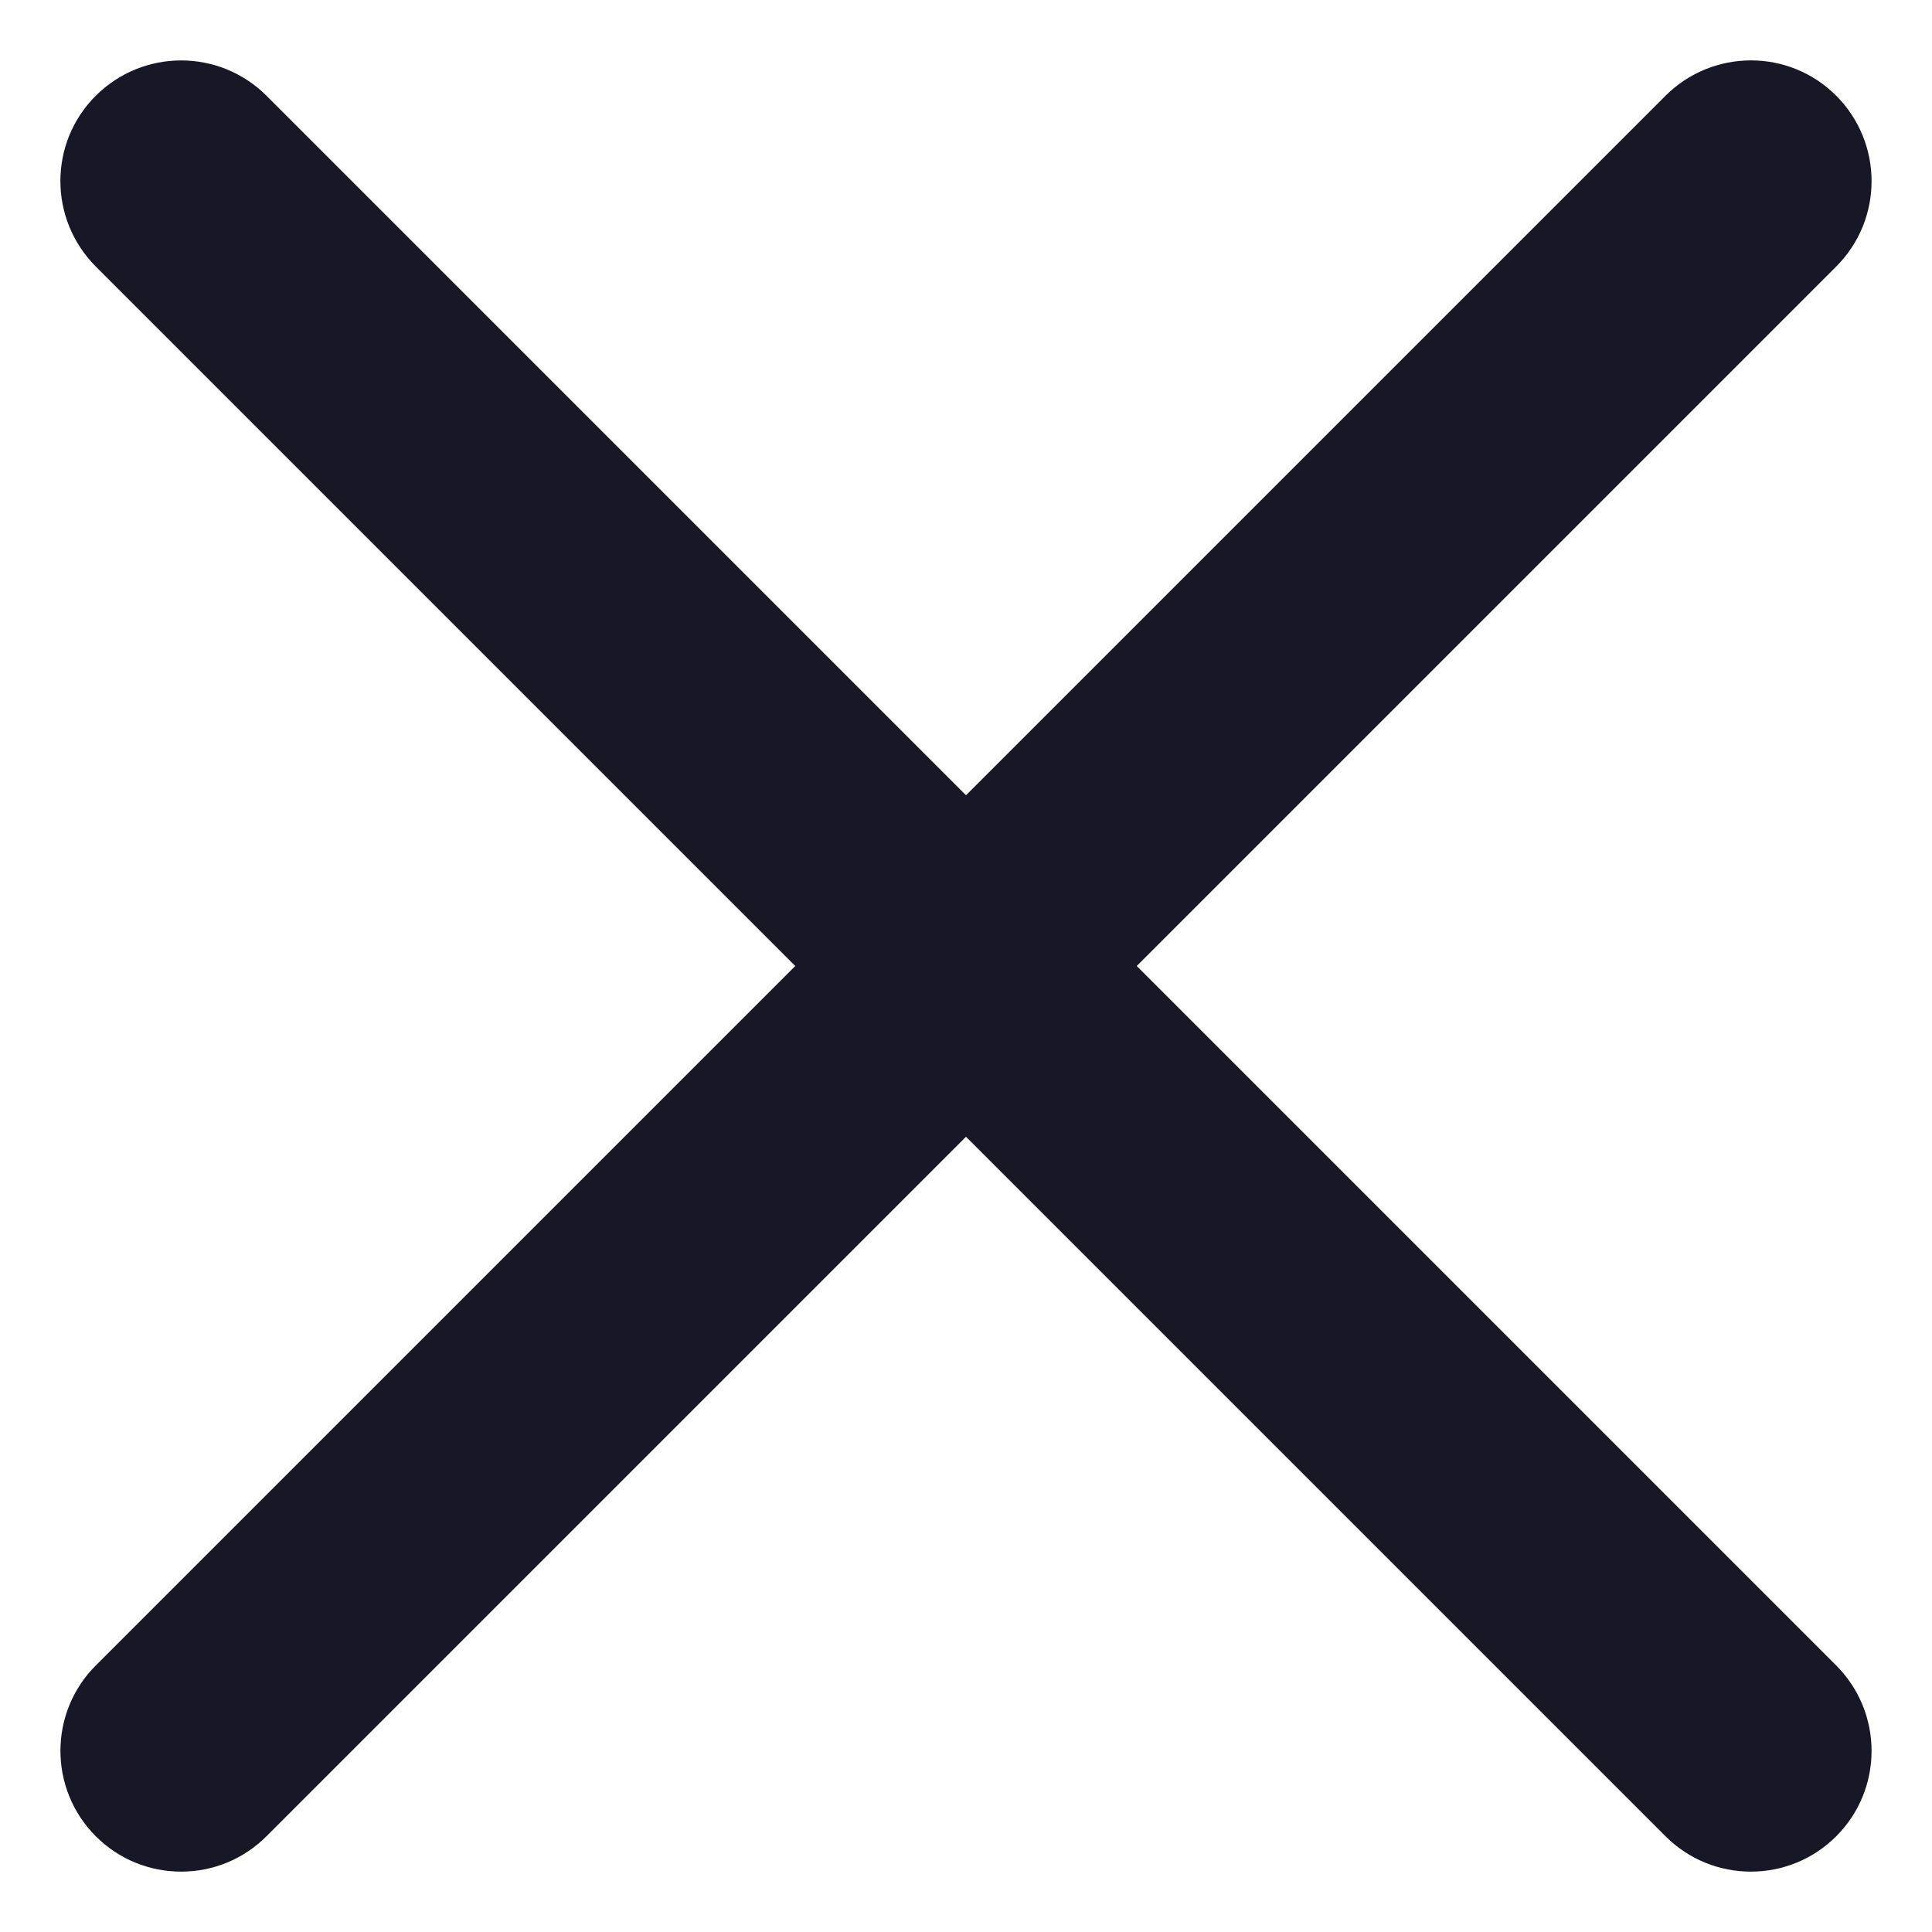
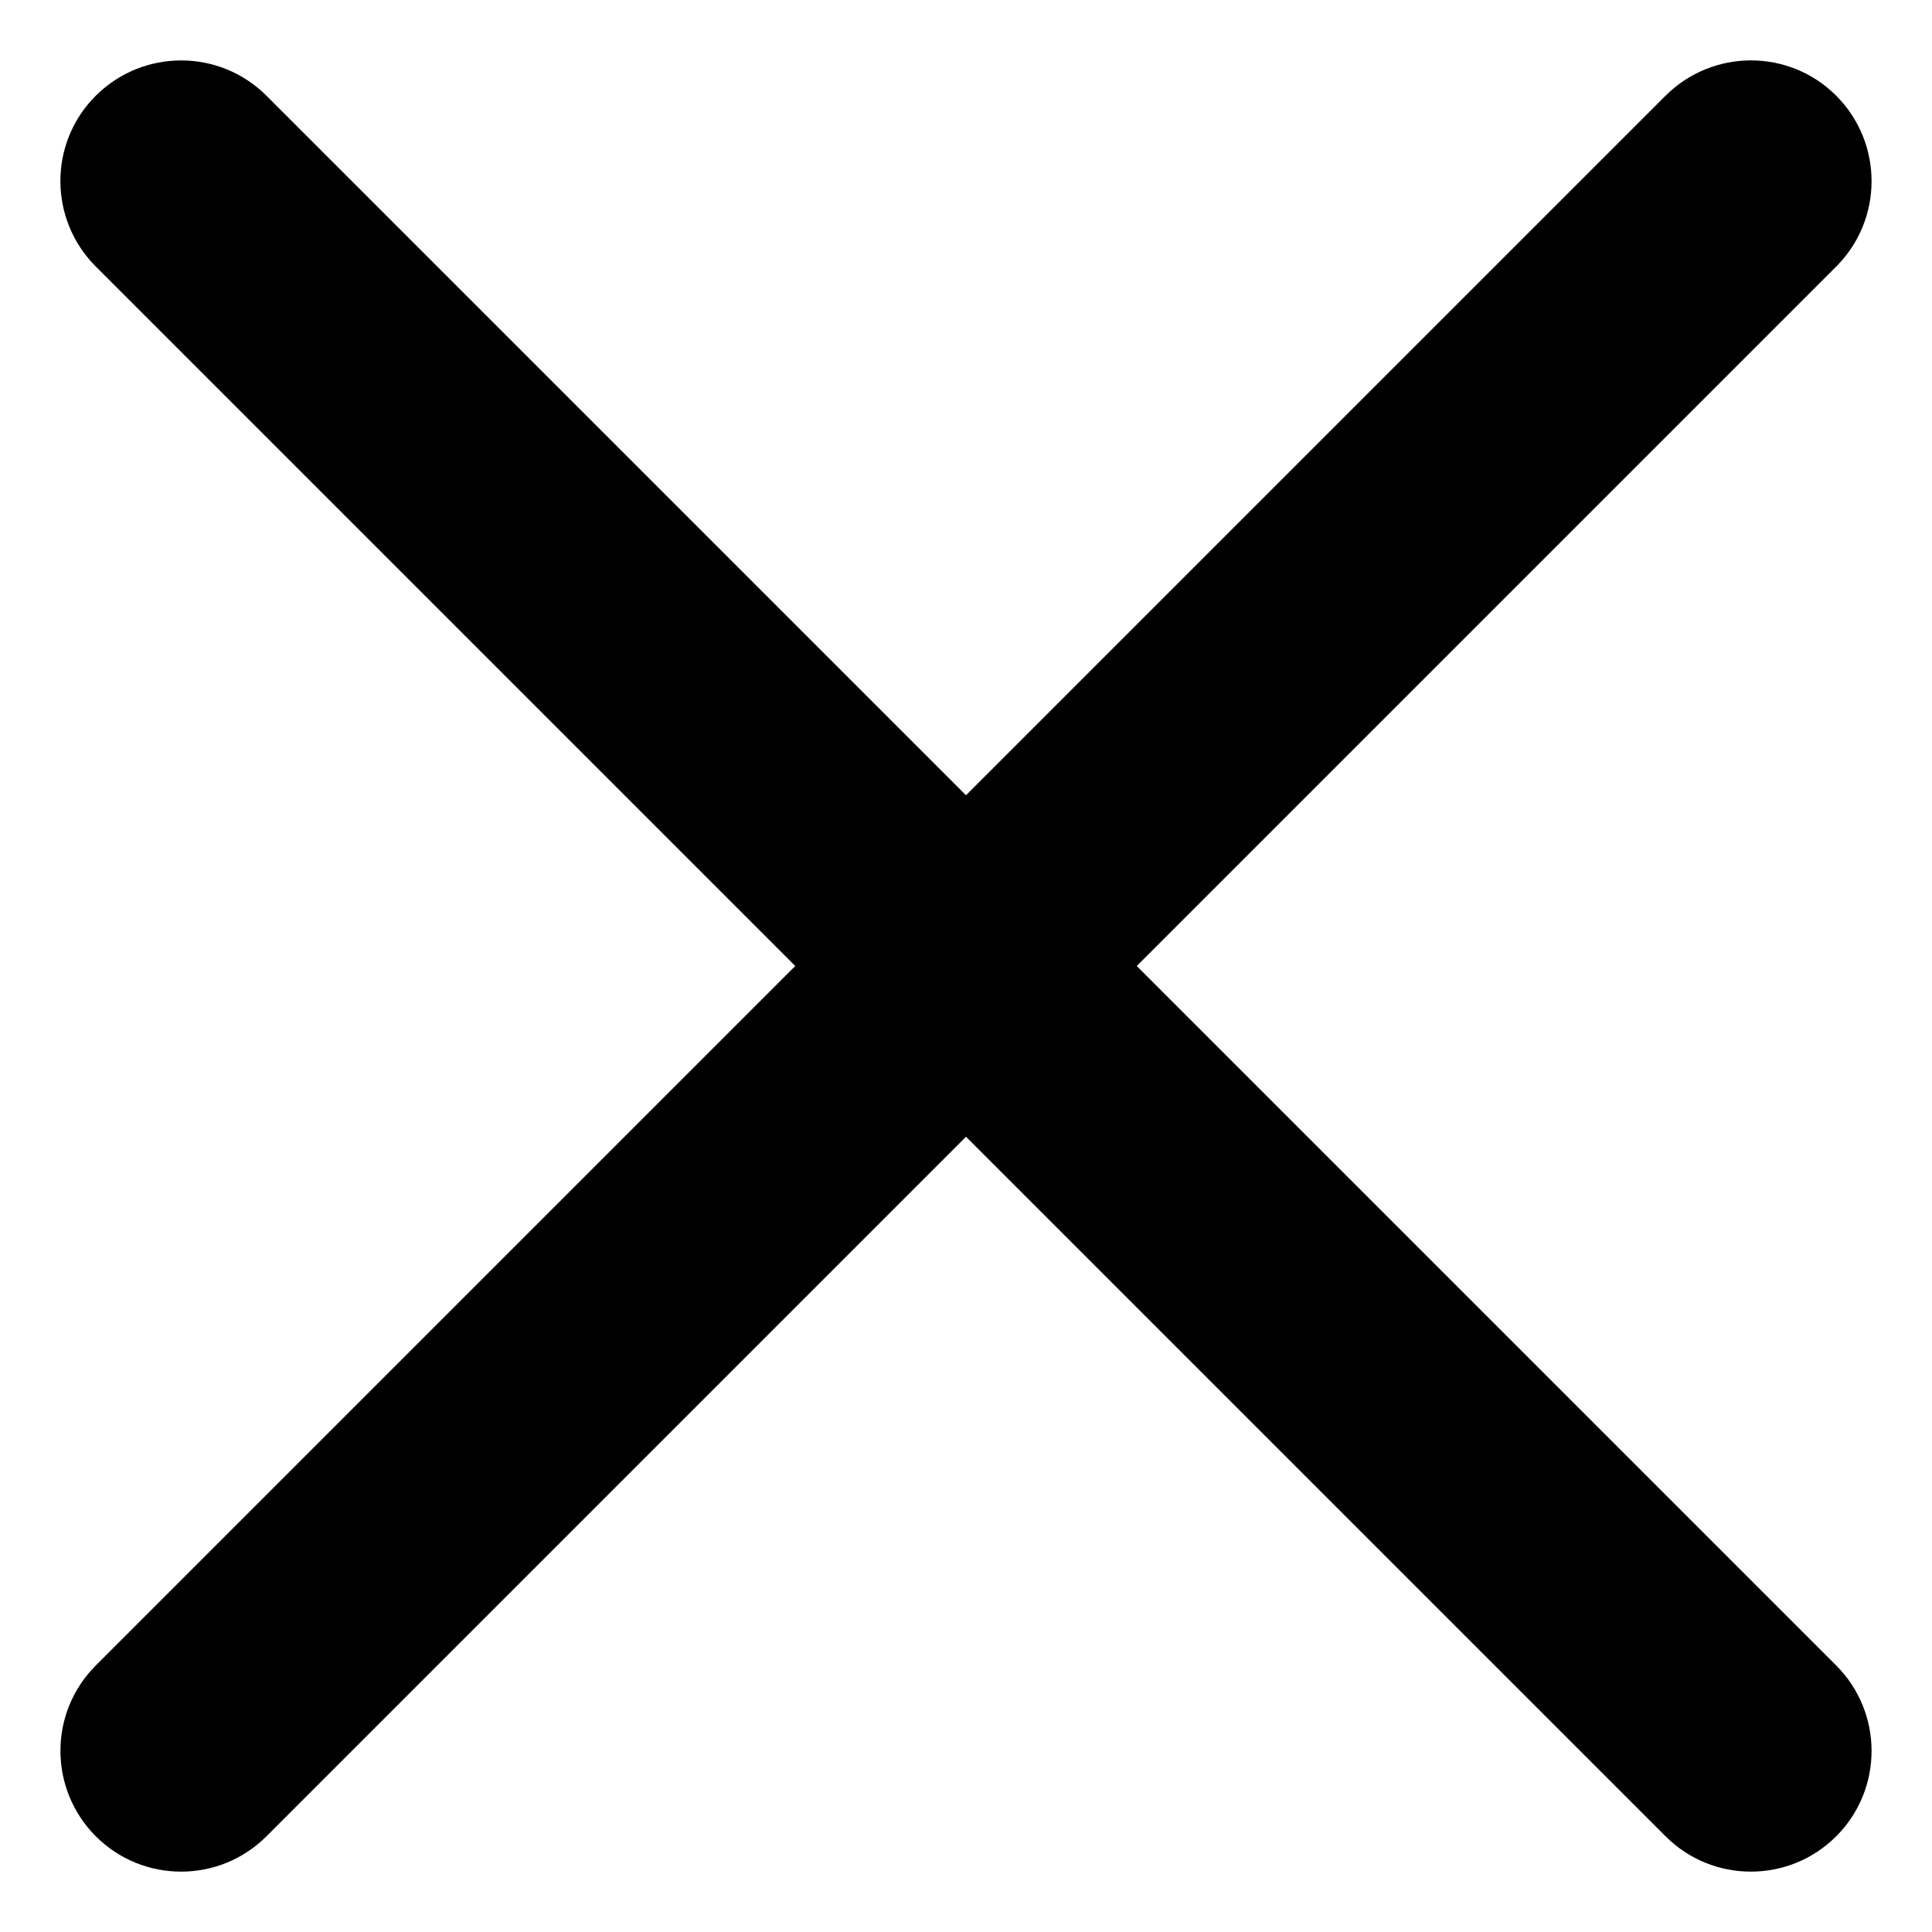
- <svg xmlns="http://www.w3.org/2000/svg" width="16" height="16" viewBox="0 0 16 16" fill="none">
-   <path d="M9.414 8L15.207 2.207C15.597 1.817 15.597 1.184 15.207 0.793C14.817 0.402 14.184 0.403 13.793 0.793L8 6.586L2.207 0.793C1.817 0.403 1.184 0.403 0.793 0.793C0.402 1.183 0.403 1.816 0.793 2.207L6.586 8L0.793 13.793C0.403 14.183 0.403 14.816 0.793 15.207C0.988 15.402 1.243 15.5 1.5 15.5C1.757 15.5 2.012 15.402 2.207 15.207L8 9.414L13.793 15.207C13.988 15.402 14.243 15.5 14.5 15.5C14.757 15.5 15.012 15.402 15.207 15.207C15.597 14.817 15.597 14.184 15.207 13.793L9.414 8Z" fill="#171725" />
+ <svg xmlns="http://www.w3.org/2000/svg" width="16" height="16" viewBox="0 0 16 16">
+   <path d="M9.414 8L15.207 2.207C15.597 1.817 15.597 1.184 15.207 0.793C14.817 0.402 14.184 0.403 13.793 0.793L8 6.586L2.207 0.793C1.817 0.403 1.184 0.403 0.793 0.793C0.402 1.183 0.403 1.816 0.793 2.207L6.586 8L0.793 13.793C0.403 14.183 0.403 14.816 0.793 15.207C0.988 15.402 1.243 15.5 1.5 15.5C1.757 15.5 2.012 15.402 2.207 15.207L8 9.414L13.793 15.207C13.988 15.402 14.243 15.5 14.5 15.5C14.757 15.5 15.012 15.402 15.207 15.207C15.597 14.817 15.597 14.184 15.207 13.793L9.414 8Z" />
</svg>
